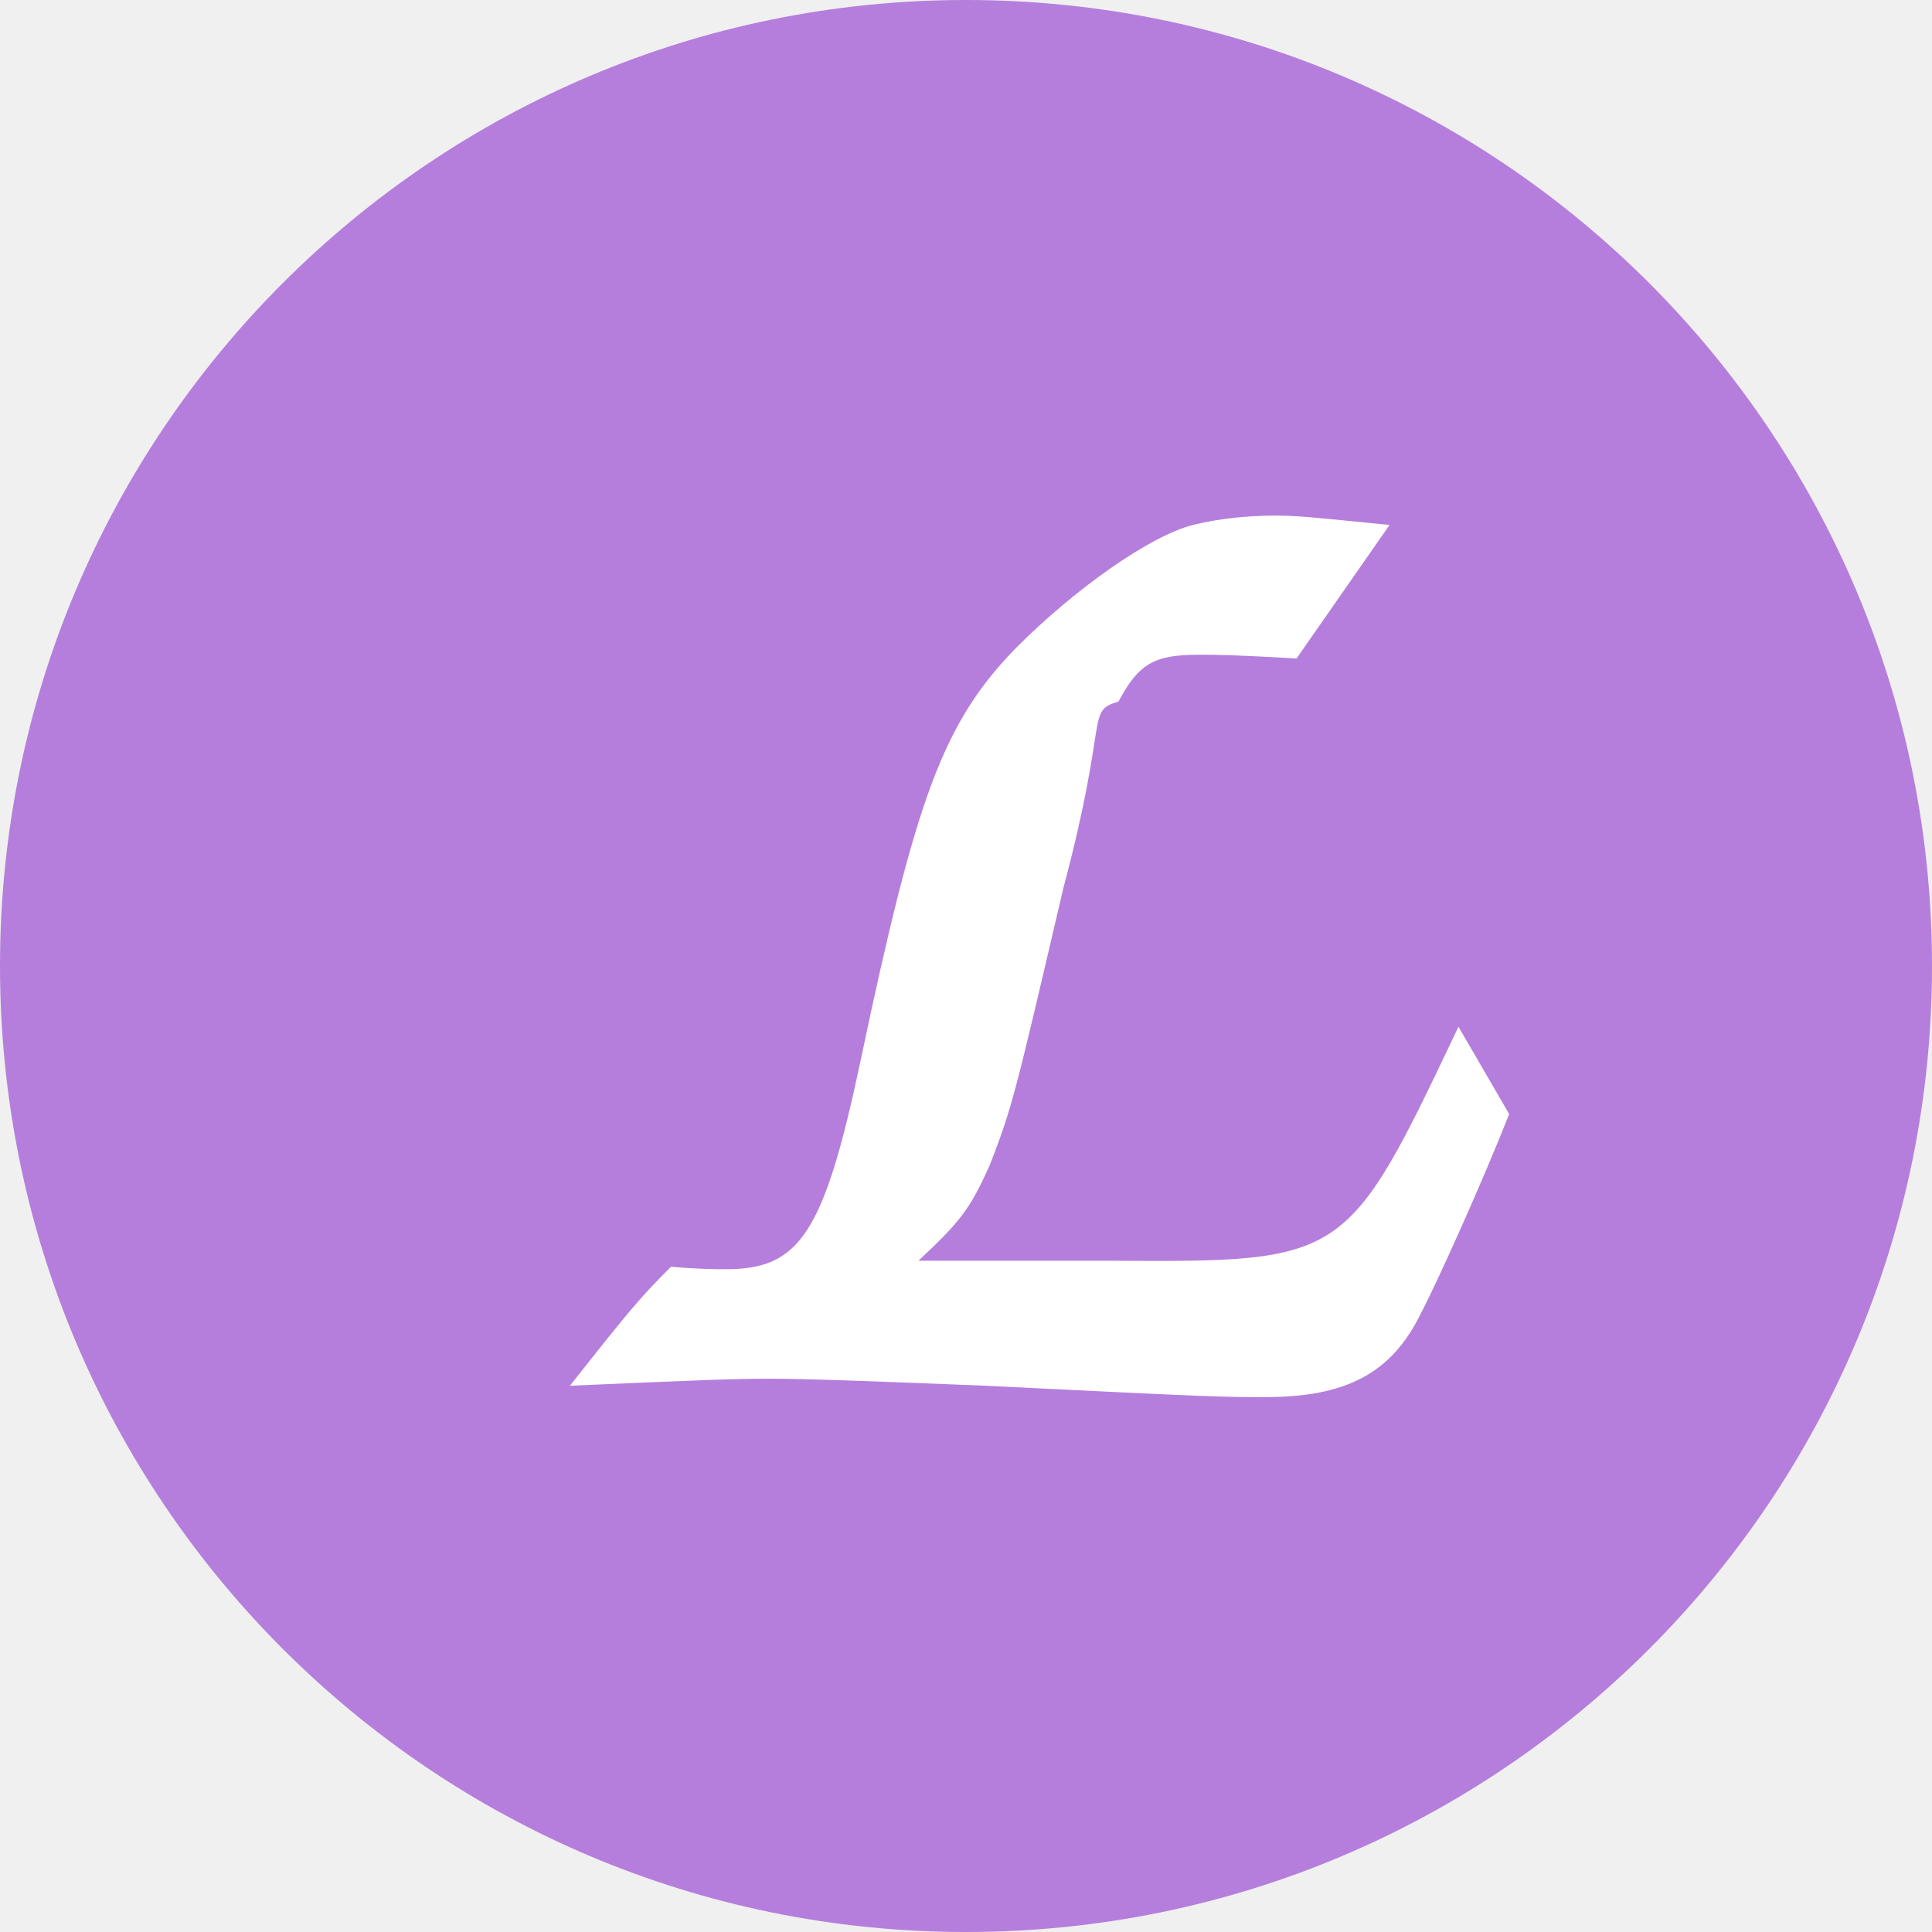
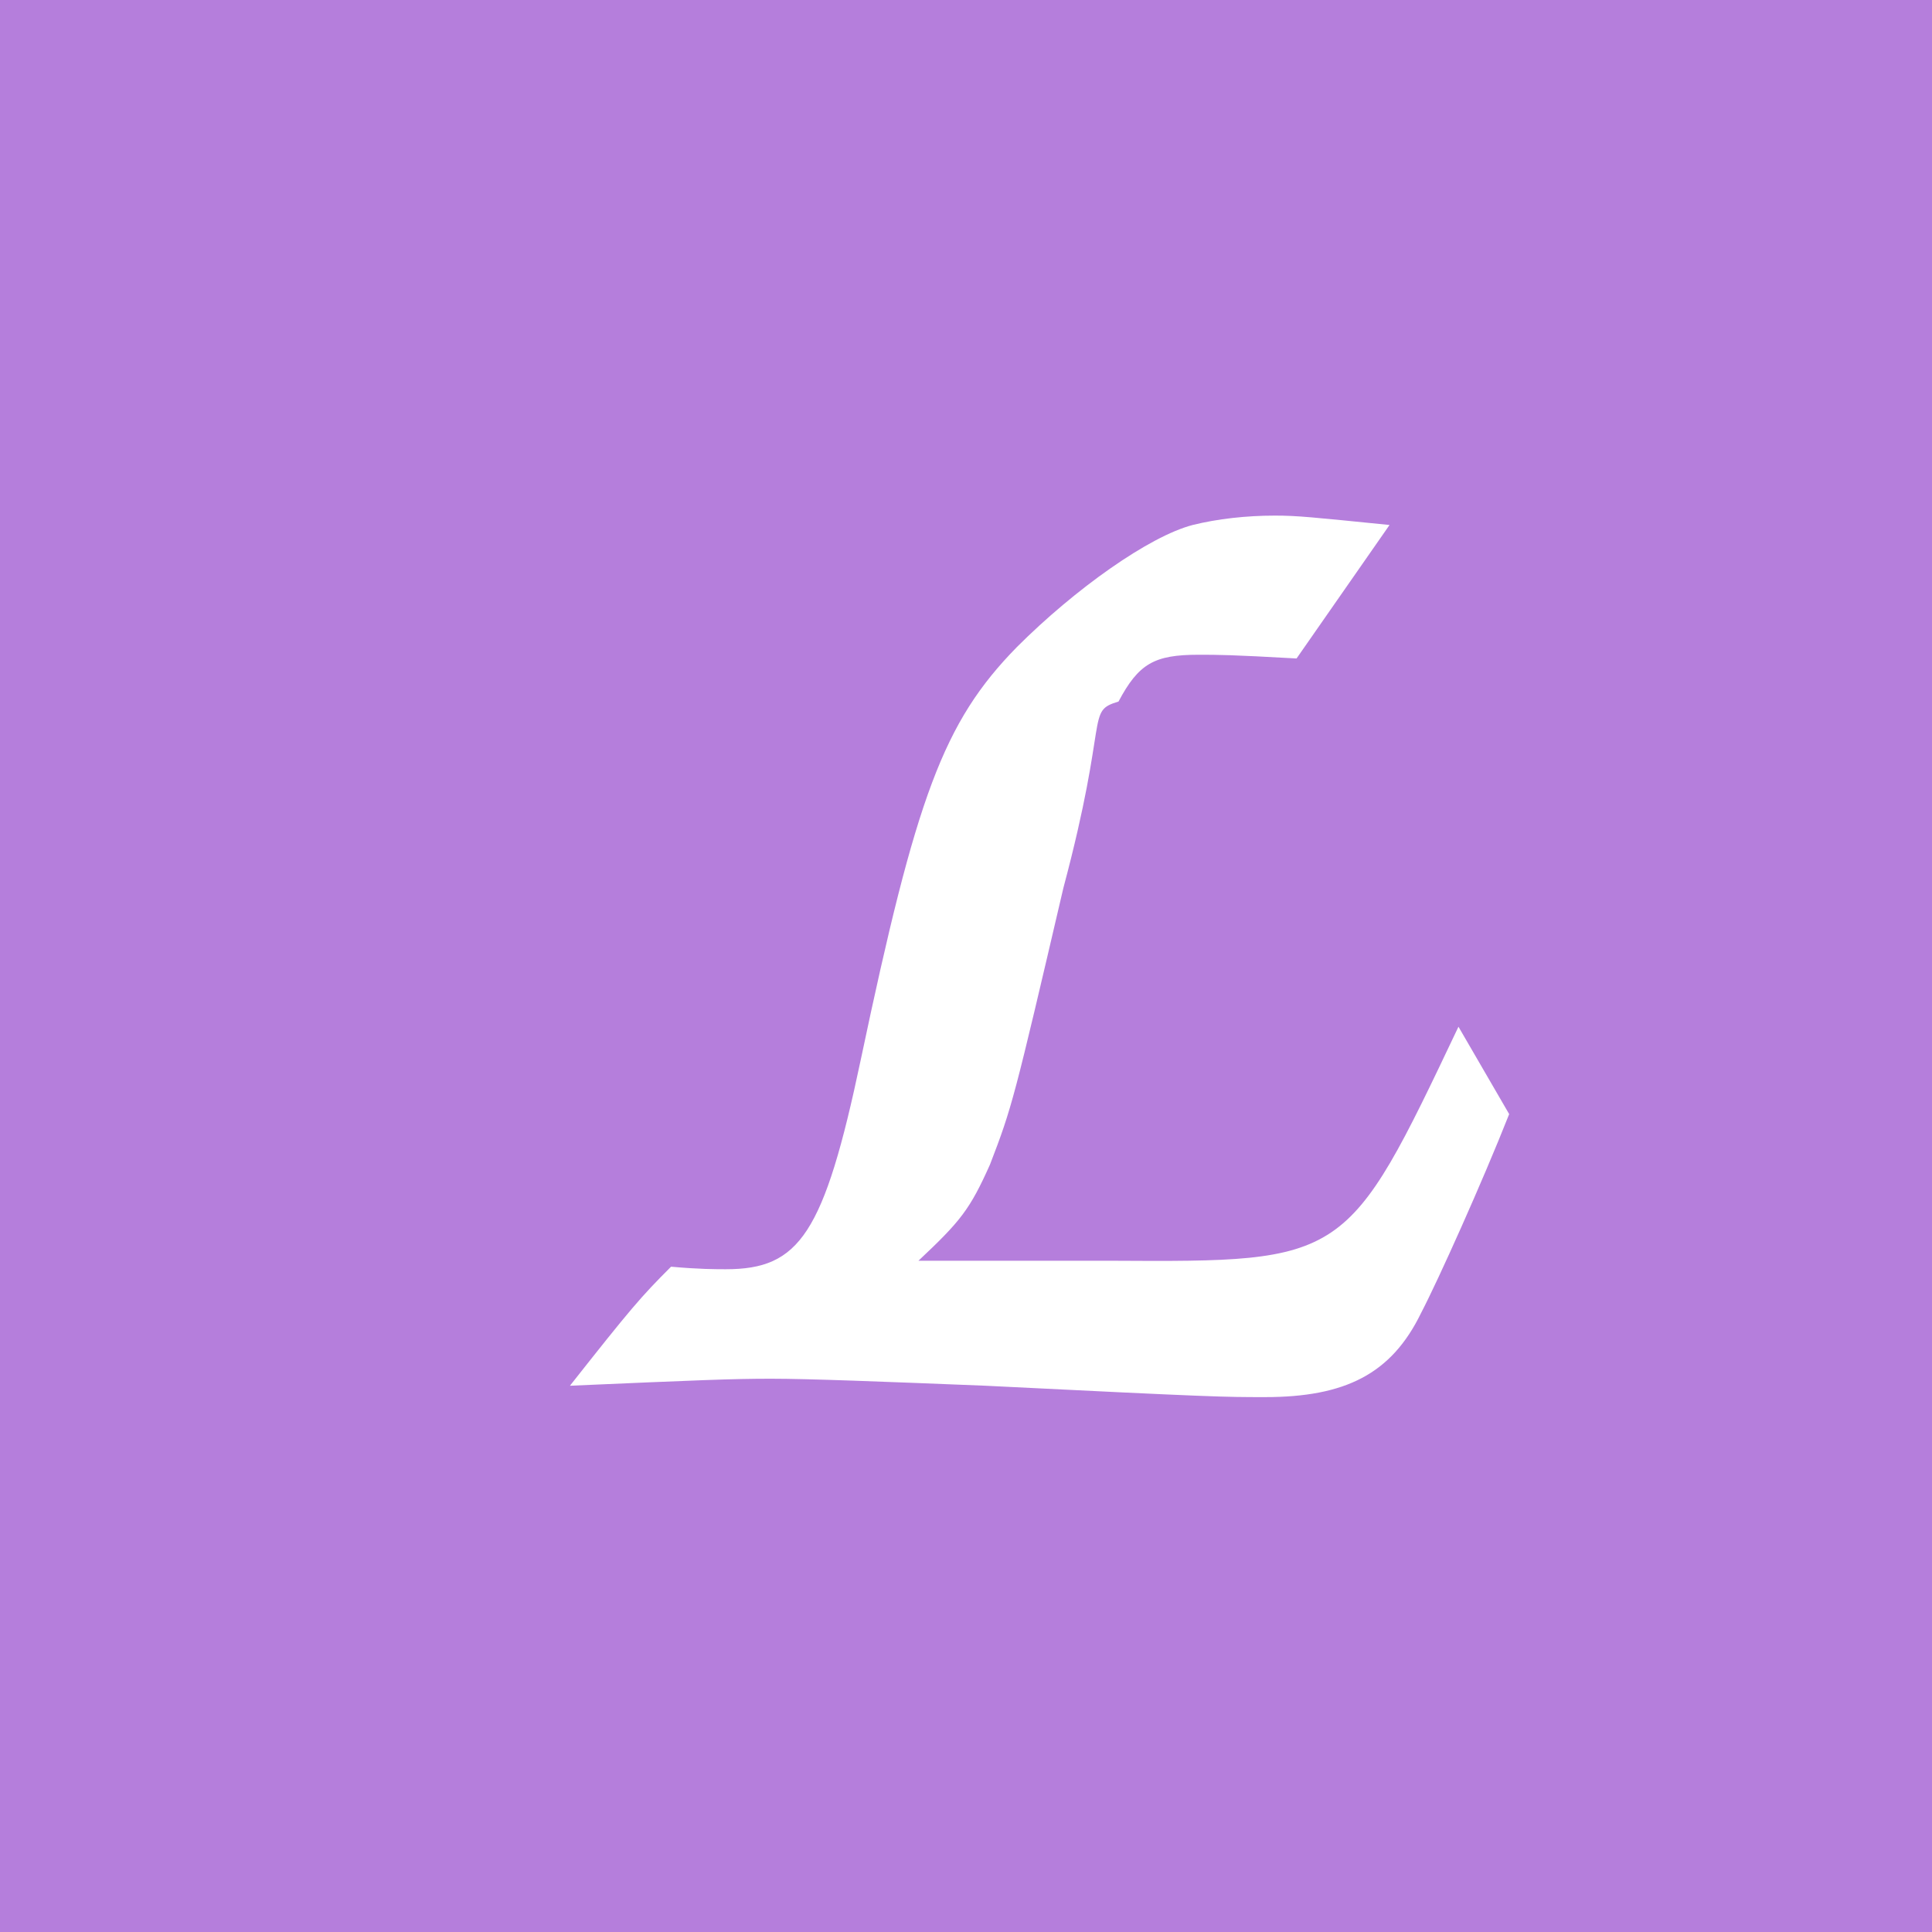
<svg xmlns="http://www.w3.org/2000/svg" width="512" height="512" viewBox="0 0 512 512">
-   <circle cx="256" cy="256" r="256" fill="#B57EDC" />
+   <rect width="512" height="512" fill="#B57EDC" />
  <text x="256" y="368" text-anchor="middle" font-family="'Dancing Script', cursive" font-size="374" font-weight="bold" fill="white">L</text>
</svg>
